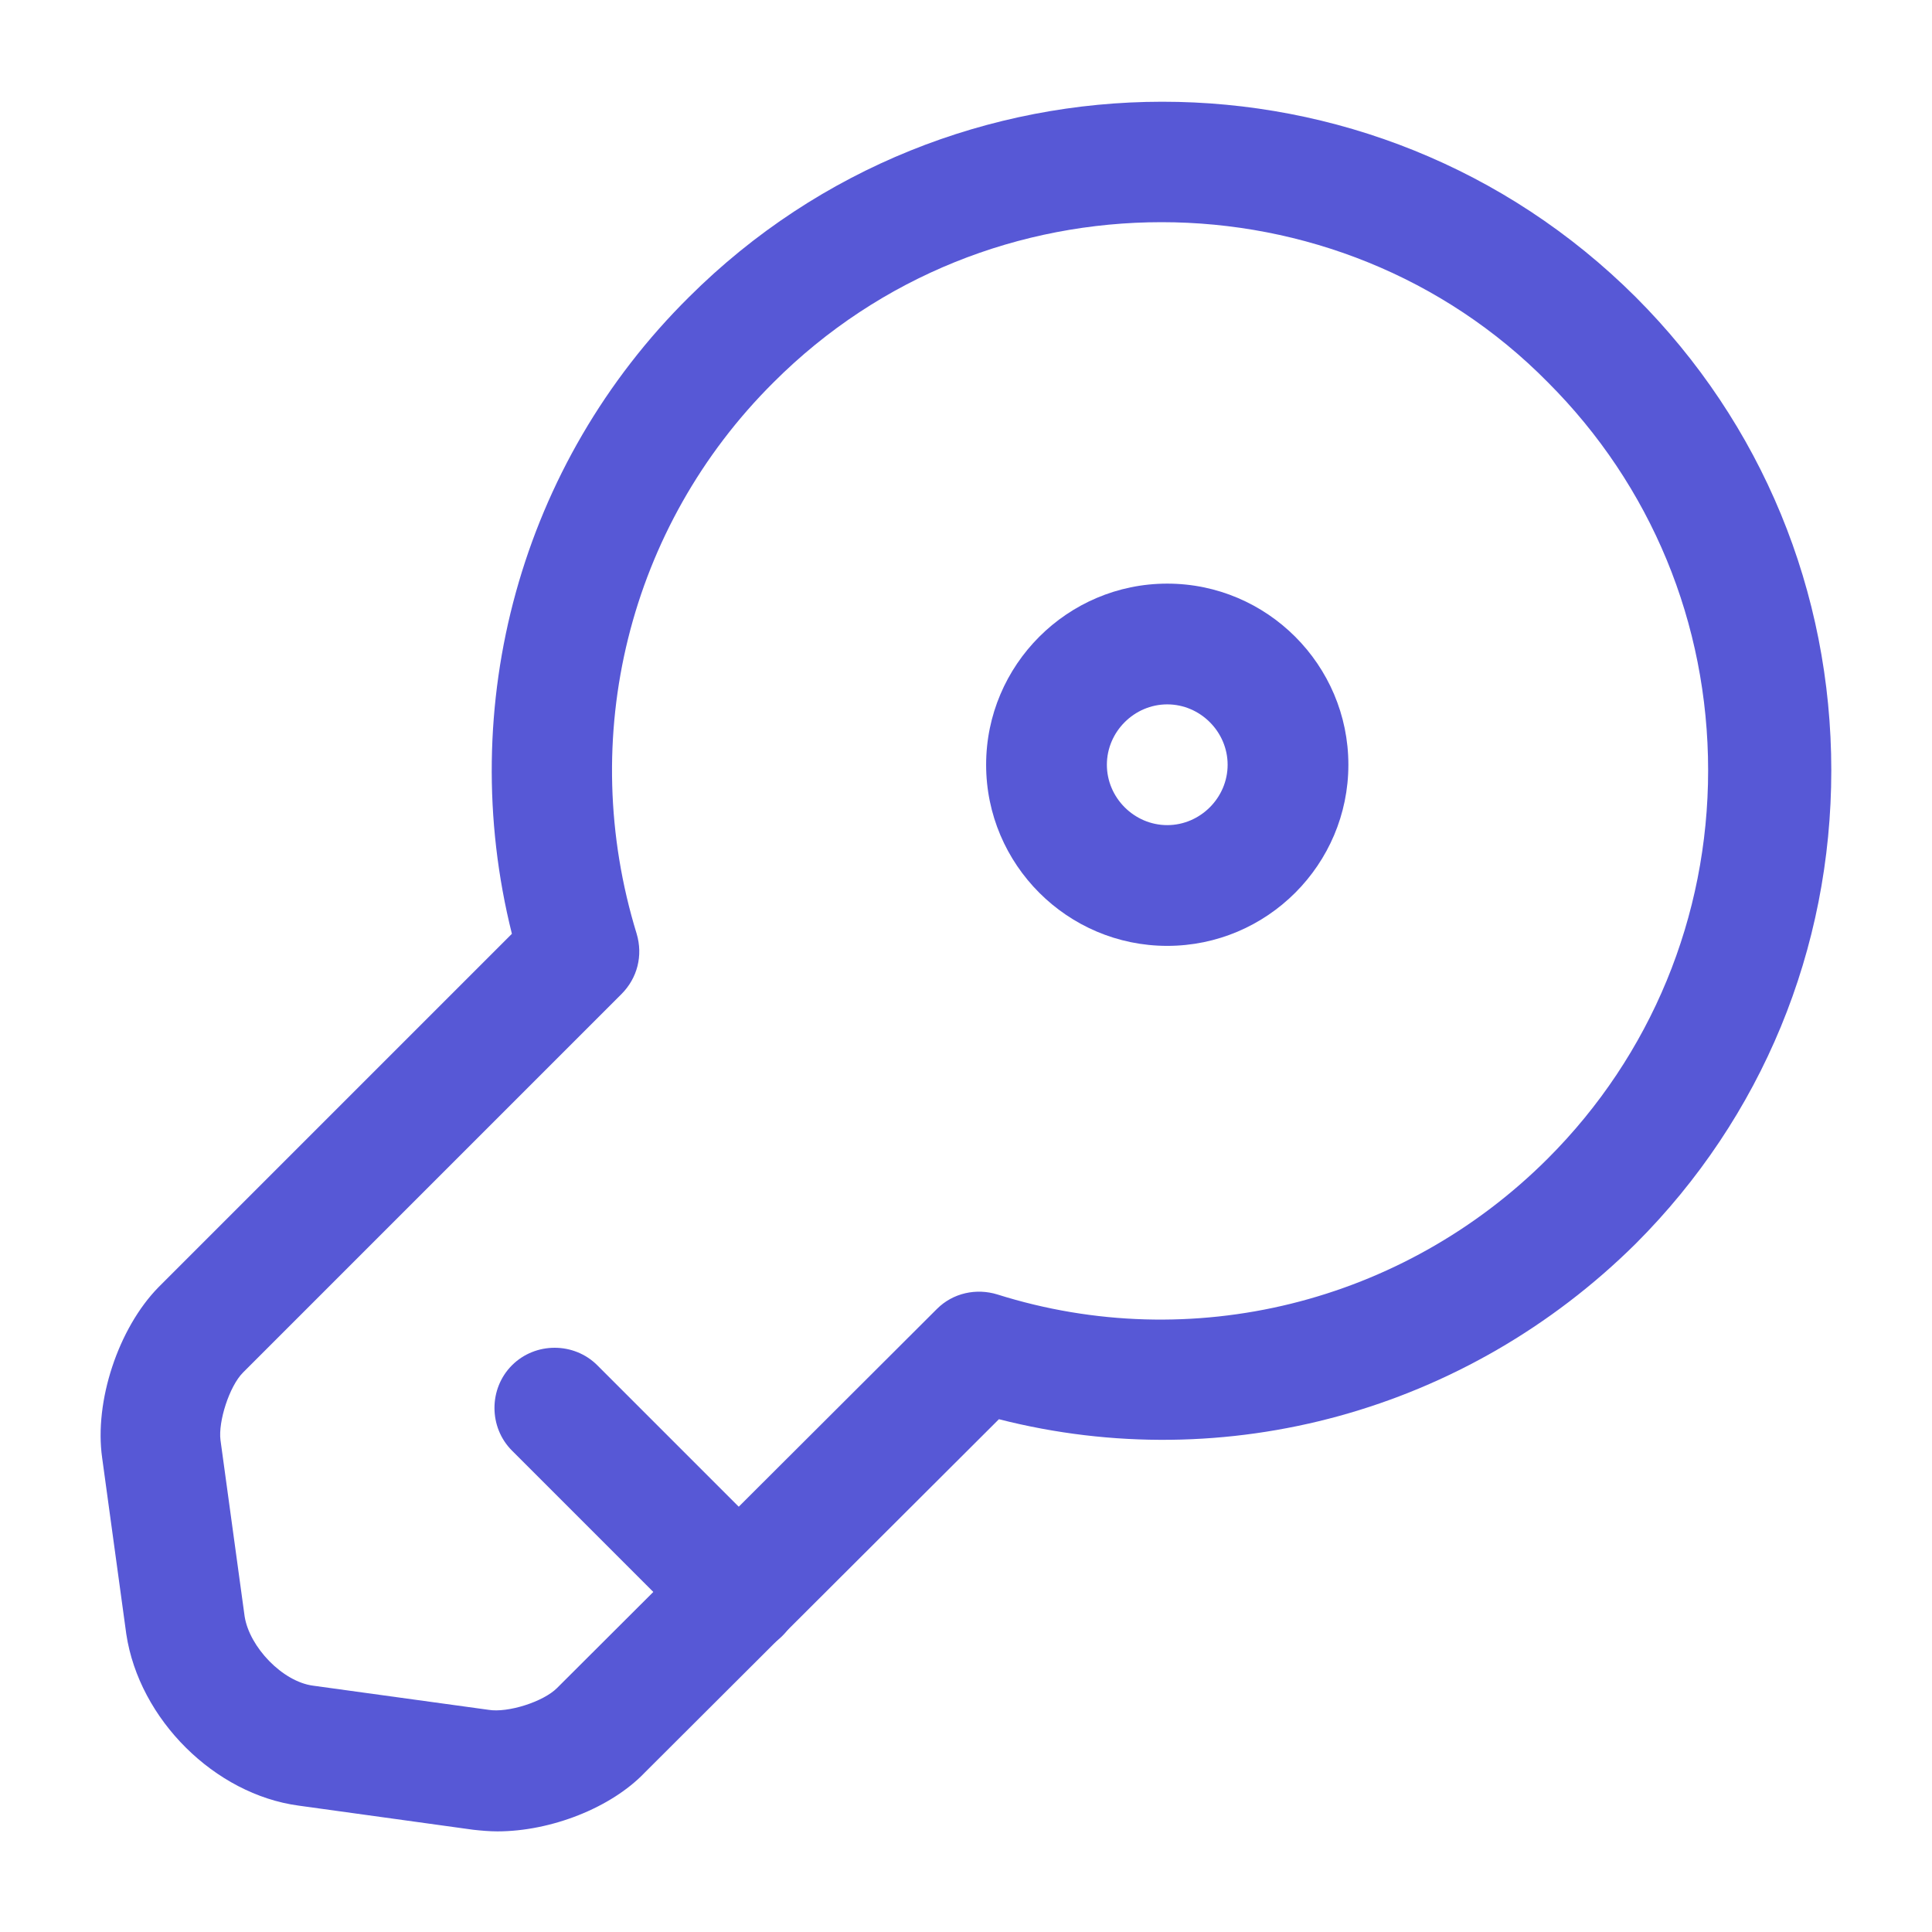
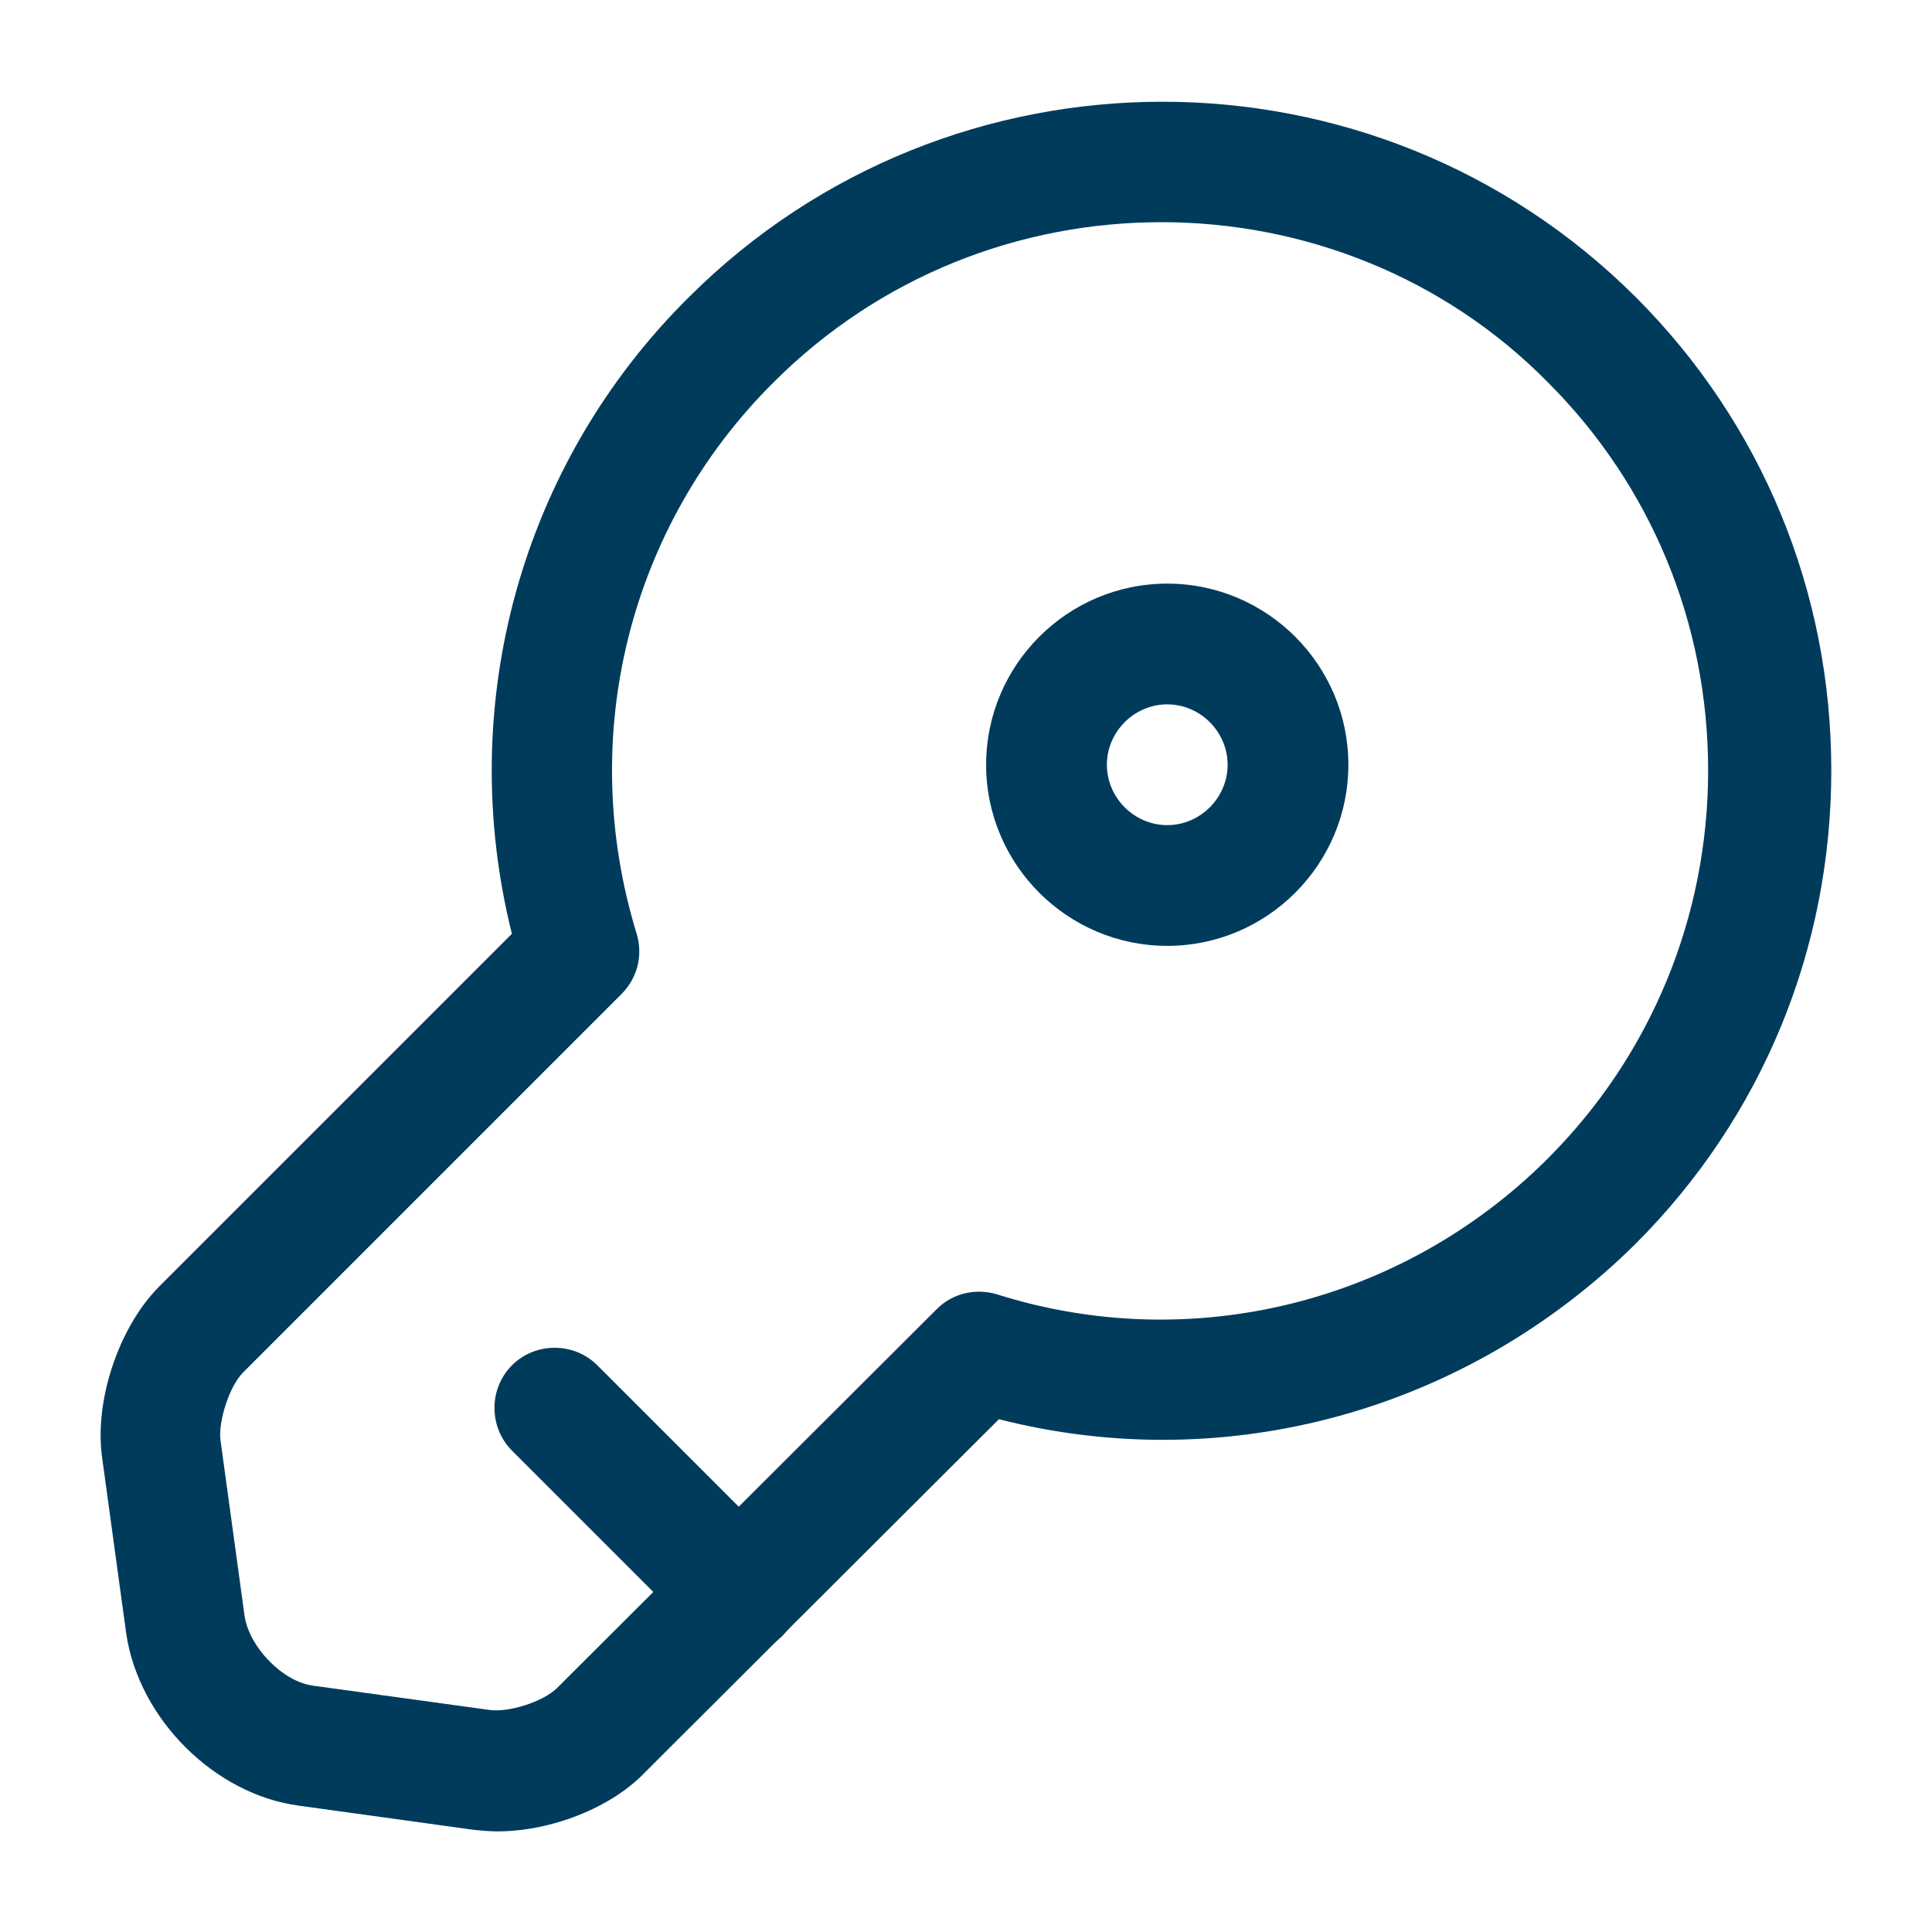
<svg xmlns="http://www.w3.org/2000/svg" width="24" height="24" viewBox="0 0 24 24" fill="none">
-   <path d="M6.179 22.75C6.079 22.75 5.969 22.74 5.879 22.73L3.709 22.43C2.669 22.29 1.729 21.36 1.569 20.3L1.269 18.11C1.169 17.41 1.469 16.5 1.969 15.99L6.359 11.6C5.649 8.76 6.469 5.76 8.559 3.69C11.799 0.46 17.069 0.45 20.319 3.69C21.889 5.26 22.749 7.35 22.749 9.57C22.749 11.79 21.889 13.88 20.319 15.45C18.219 17.53 15.229 18.35 12.409 17.63L8.009 22.02C7.589 22.46 6.839 22.75 6.179 22.75ZM14.429 2.76C12.679 2.76 10.939 3.42 9.609 4.75C7.809 6.54 7.159 9.16 7.909 11.6C7.989 11.87 7.919 12.15 7.719 12.35L3.019 17.05C2.849 17.22 2.709 17.66 2.739 17.89L3.039 20.08C3.099 20.46 3.509 20.89 3.889 20.94L6.069 21.24C6.309 21.28 6.749 21.14 6.919 20.97L11.639 16.26C11.839 16.06 12.129 16 12.389 16.08C14.799 16.84 17.429 16.19 19.229 14.39C20.509 13.11 21.219 11.39 21.219 9.57C21.219 7.74 20.509 6.03 19.229 4.75C17.929 3.43 16.179 2.76 14.429 2.76Z" fill="#5758d6" />
-   <path d="M9.19 20.54C9 20.54 8.81 20.47 8.66 20.32L6.36 18.02C6.07 17.73 6.07 17.25 6.36 16.96C6.65 16.67 7.13 16.67 7.42 16.96L9.72 19.26C10.01 19.55 10.01 20.03 9.72 20.32C9.57 20.47 9.38 20.54 9.19 20.54Z" fill="#5758d6" />
-   <path d="M14.5 11.75C13.26 11.75 12.25 10.74 12.25 9.5C12.25 8.26 13.26 7.25 14.5 7.25C15.74 7.25 16.75 8.26 16.75 9.5C16.75 10.74 15.74 11.75 14.5 11.75ZM14.5 8.75C14.09 8.75 13.75 9.09 13.75 9.5C13.75 9.91 14.09 10.25 14.5 10.25C14.91 10.25 15.25 9.91 15.25 9.5C15.25 9.09 14.91 8.75 14.5 8.75Z" fill="#5758d6" />
+   <path d="M6.179 22.75C6.079 22.75 5.969 22.74 5.879 22.73L3.709 22.43C2.669 22.29 1.729 21.36 1.569 20.3L1.269 18.11C1.169 17.41 1.469 16.5 1.969 15.99L6.359 11.6C5.649 8.76 6.469 5.76 8.559 3.69C11.799 0.46 17.069 0.45 20.319 3.69C21.889 5.26 22.749 7.35 22.749 9.57C22.749 11.79 21.889 13.88 20.319 15.45C18.219 17.53 15.229 18.35 12.409 17.63L8.009 22.02C7.589 22.46 6.839 22.75 6.179 22.75ZM14.429 2.76C12.679 2.76 10.939 3.42 9.609 4.75C7.809 6.54 7.159 9.16 7.909 11.6C7.989 11.87 7.919 12.15 7.719 12.35L3.019 17.05C2.849 17.22 2.709 17.66 2.739 17.89L3.039 20.08C3.099 20.46 3.509 20.89 3.889 20.94L6.069 21.24C6.309 21.28 6.749 21.14 6.919 20.97L11.639 16.26C11.839 16.06 12.129 16 12.389 16.08C14.799 16.84 17.429 16.19 19.229 14.39C20.509 13.11 21.219 11.39 21.219 9.57C21.219 7.74 20.509 6.03 19.229 4.75C17.929 3.43 16.179 2.76 14.429 2.76Z" fill="#003B5C" />
+   <path d="M9.19 20.54C9 20.54 8.81 20.47 8.66 20.32L6.36 18.02C6.07 17.73 6.07 17.25 6.36 16.96C6.65 16.67 7.13 16.67 7.42 16.96L9.72 19.26C10.01 19.55 10.01 20.03 9.72 20.32C9.57 20.47 9.38 20.54 9.19 20.54Z" fill="#003B5C" />
+   <path d="M14.5 11.75C13.26 11.75 12.25 10.74 12.25 9.5C12.25 8.26 13.26 7.25 14.5 7.25C15.74 7.25 16.75 8.26 16.75 9.5C16.75 10.74 15.74 11.75 14.5 11.75ZM14.5 8.75C14.09 8.75 13.75 9.09 13.75 9.5C13.75 9.91 14.09 10.25 14.5 10.25C14.91 10.25 15.25 9.91 15.25 9.5C15.25 9.09 14.91 8.75 14.5 8.75Z" fill="#003B5C" />
</svg>
